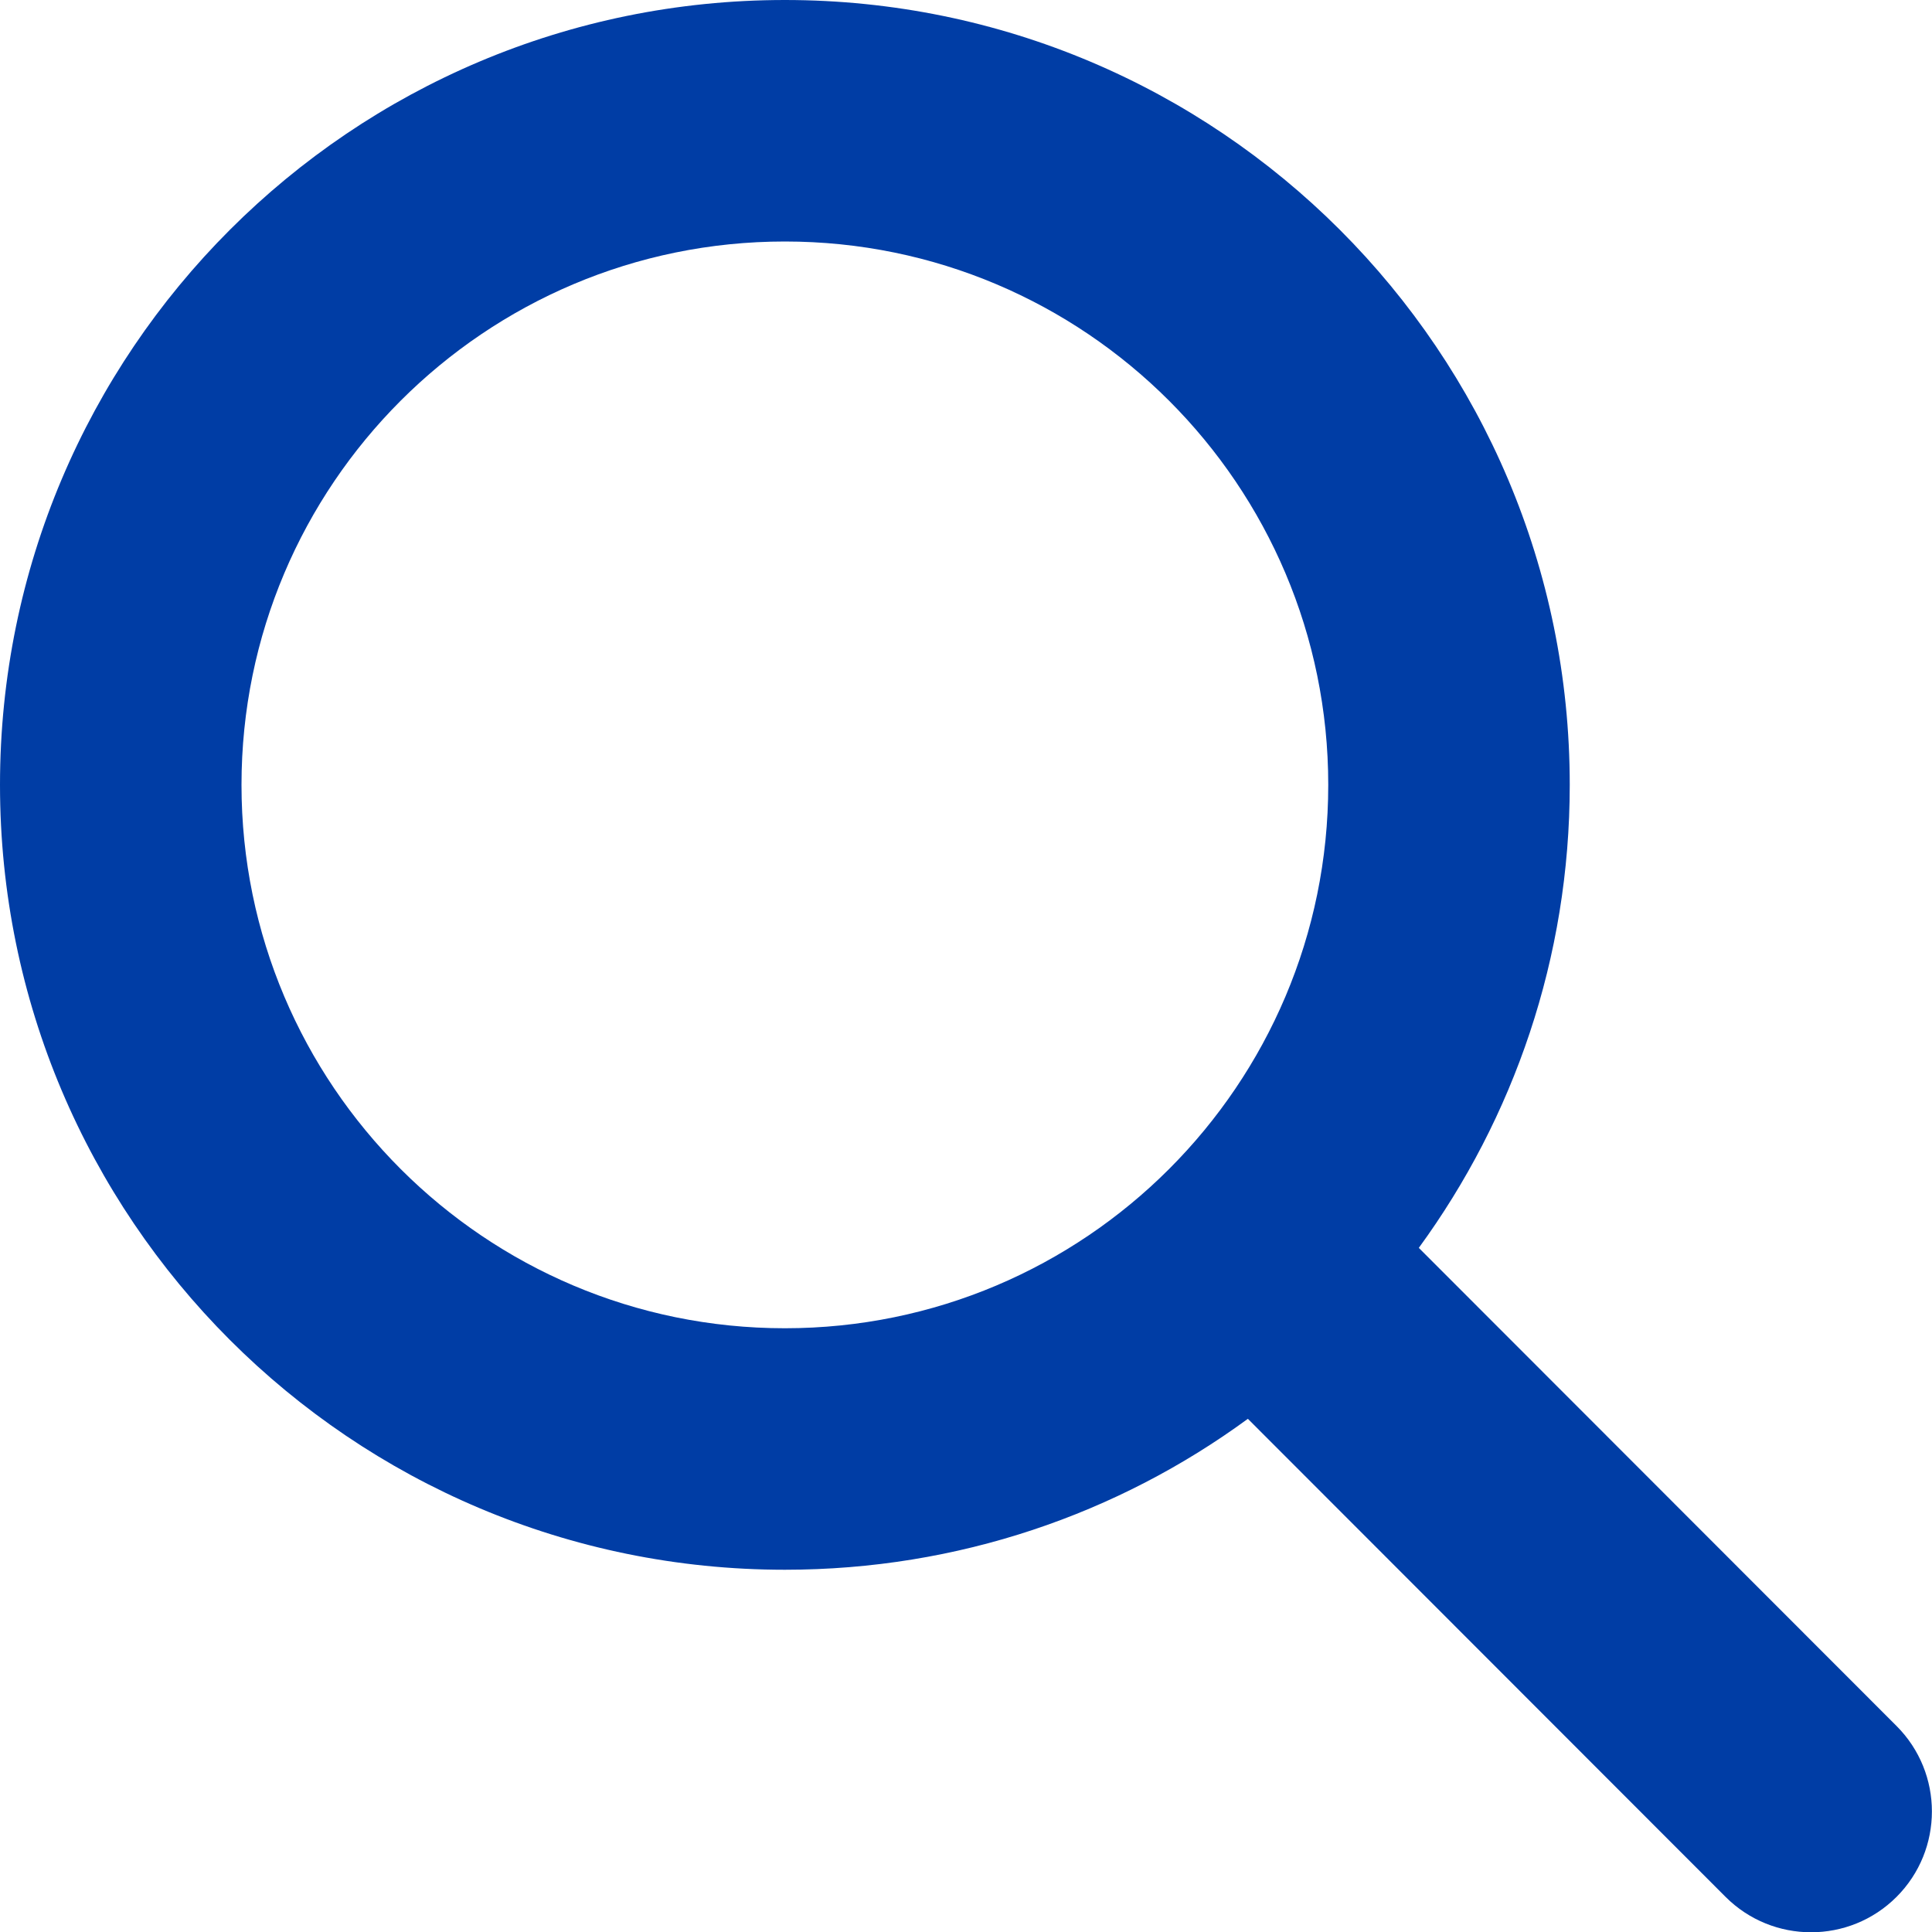
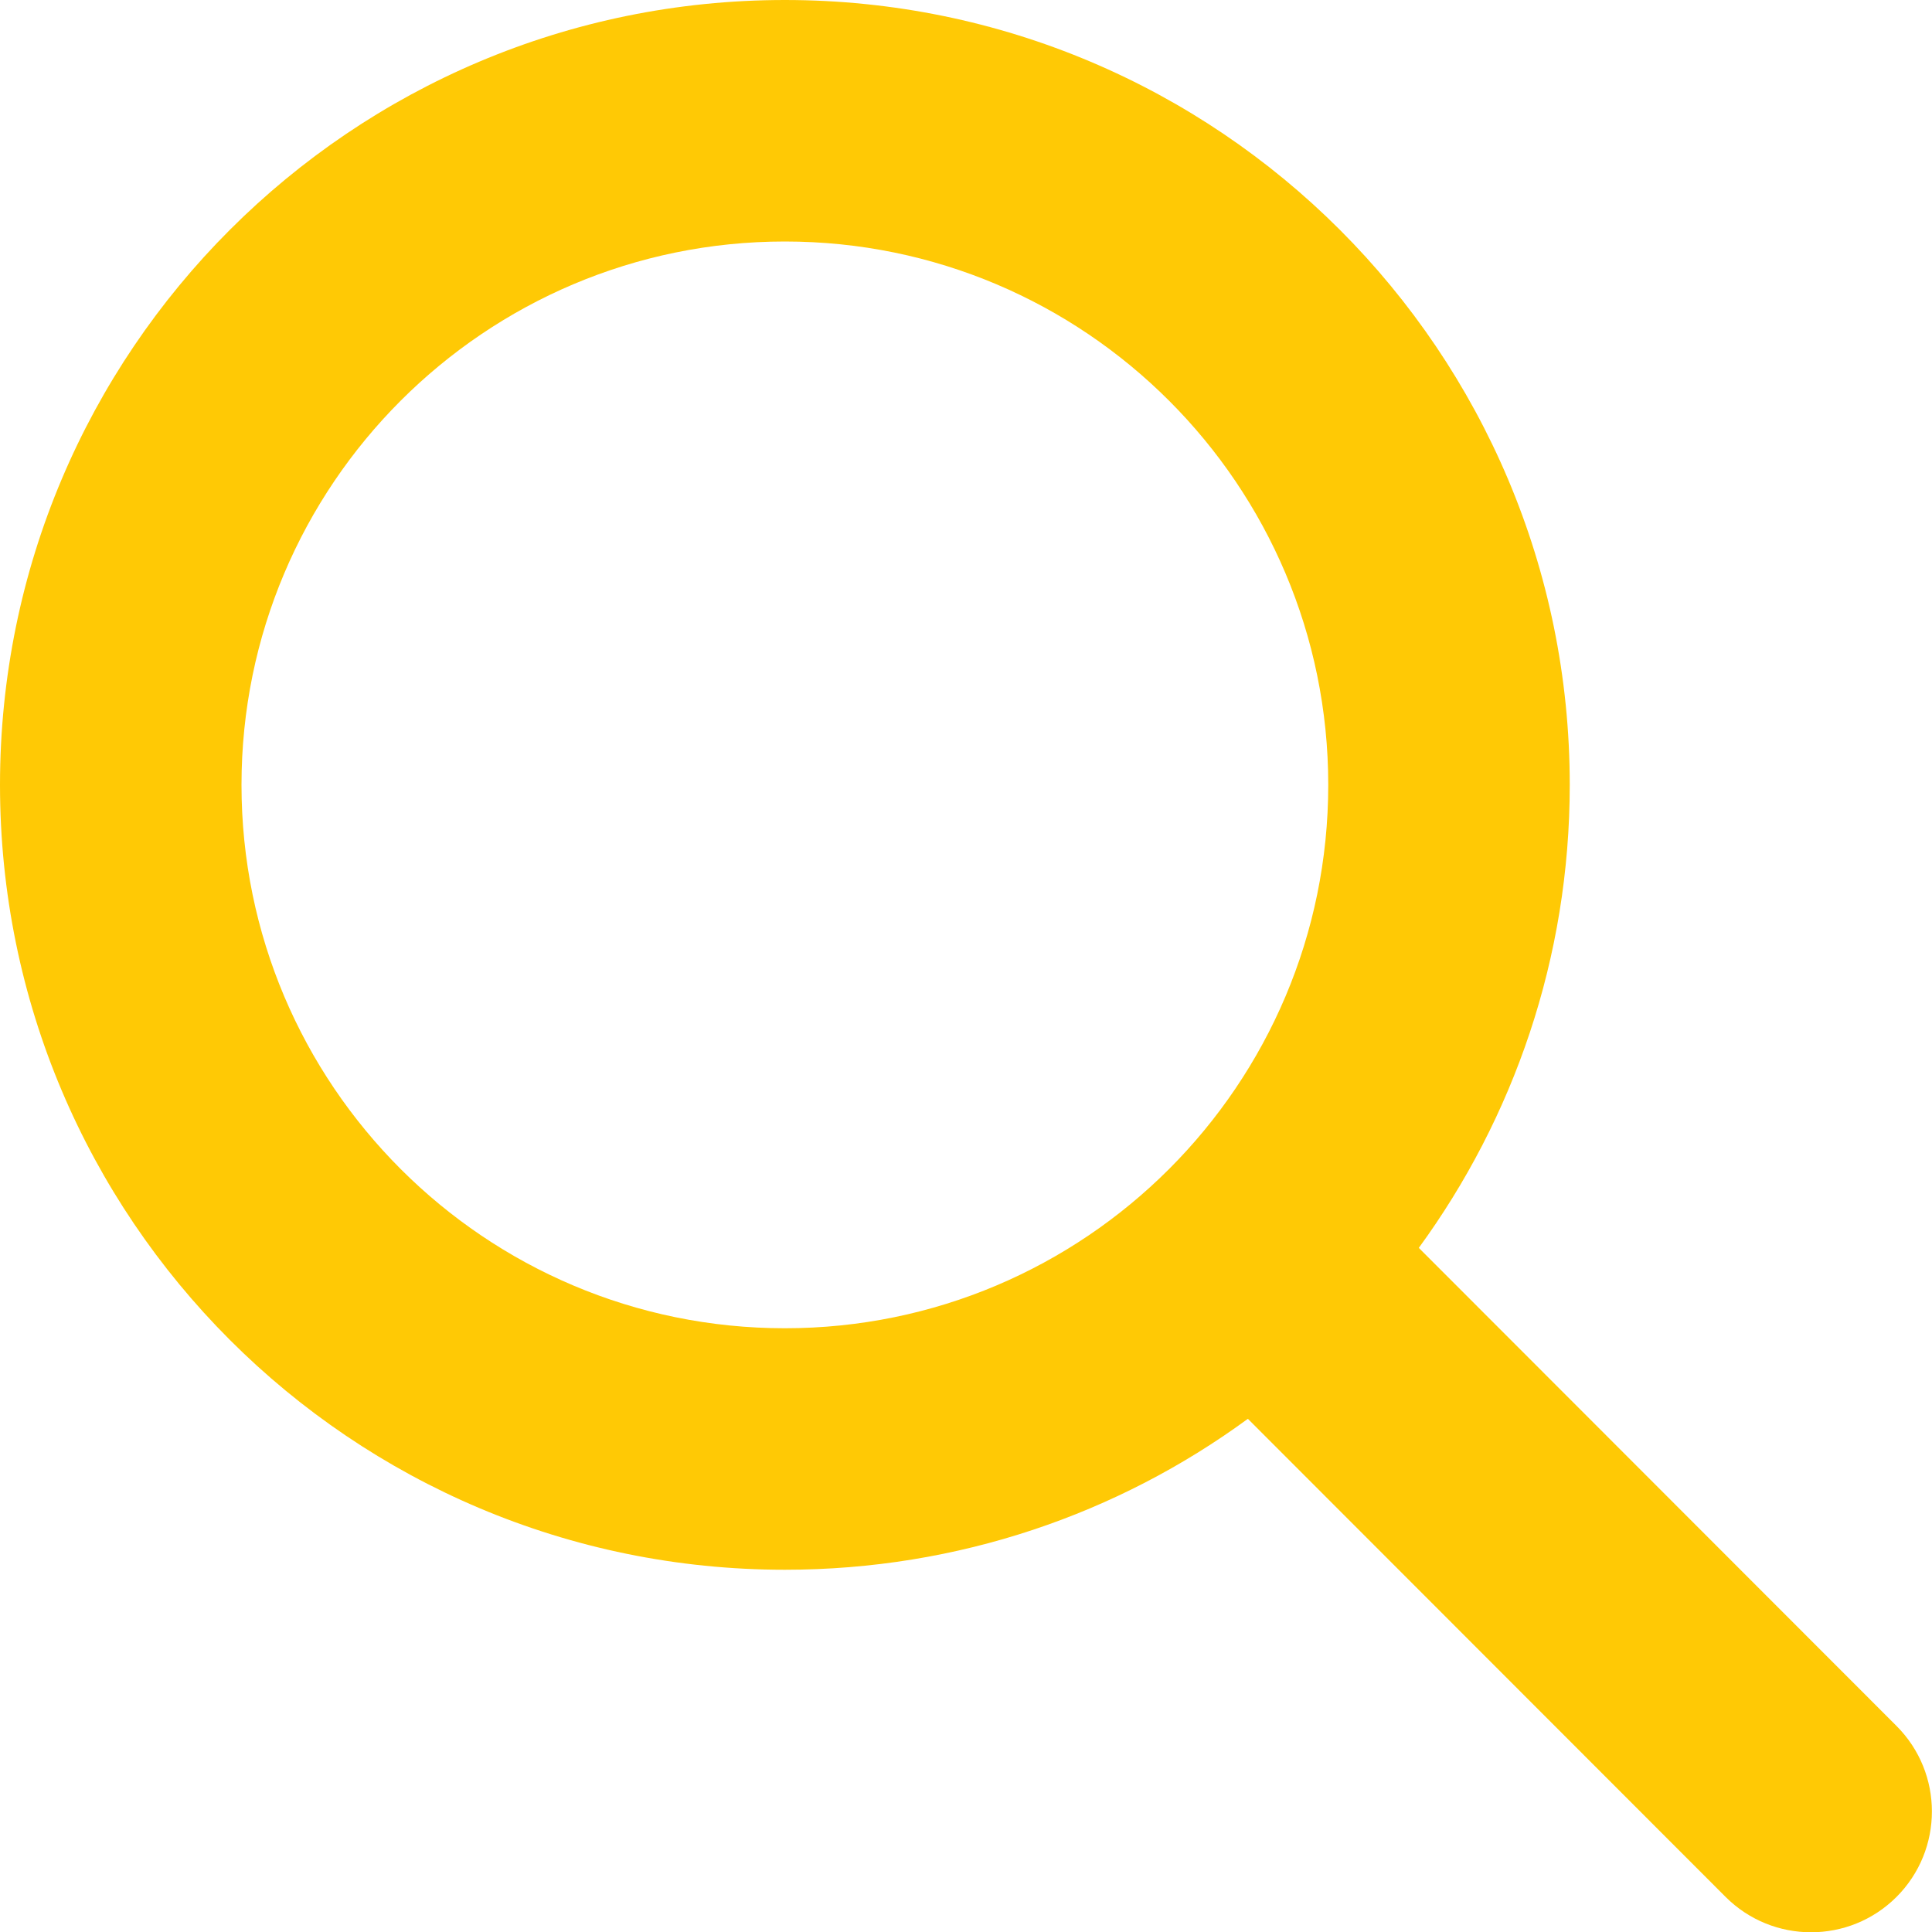
- <svg xmlns="http://www.w3.org/2000/svg" fill="#003da5" viewBox="0 0 512 512">
+ <svg xmlns="http://www.w3.org/2000/svg" fill="#FFC905" viewBox="0 0 512 512">
  <path d="M416 208c0 45.9-14.9 88.3-40 122.7L502.6 457.4c12.5 12.5 12.5 32.8 0 45.3s-32.8 12.5-45.3 0L330.7 376c-34.4 25.2-76.8 40-122.7 40C93.1 416 0 322.9 0 208S93.1 0 208 0S416 93.1 416 208zM208 352c79.5 0 144-64.5 144-144s-64.5-144-144-144S64 128.5 64 208s64.5 144 144 144z" />
</svg>
